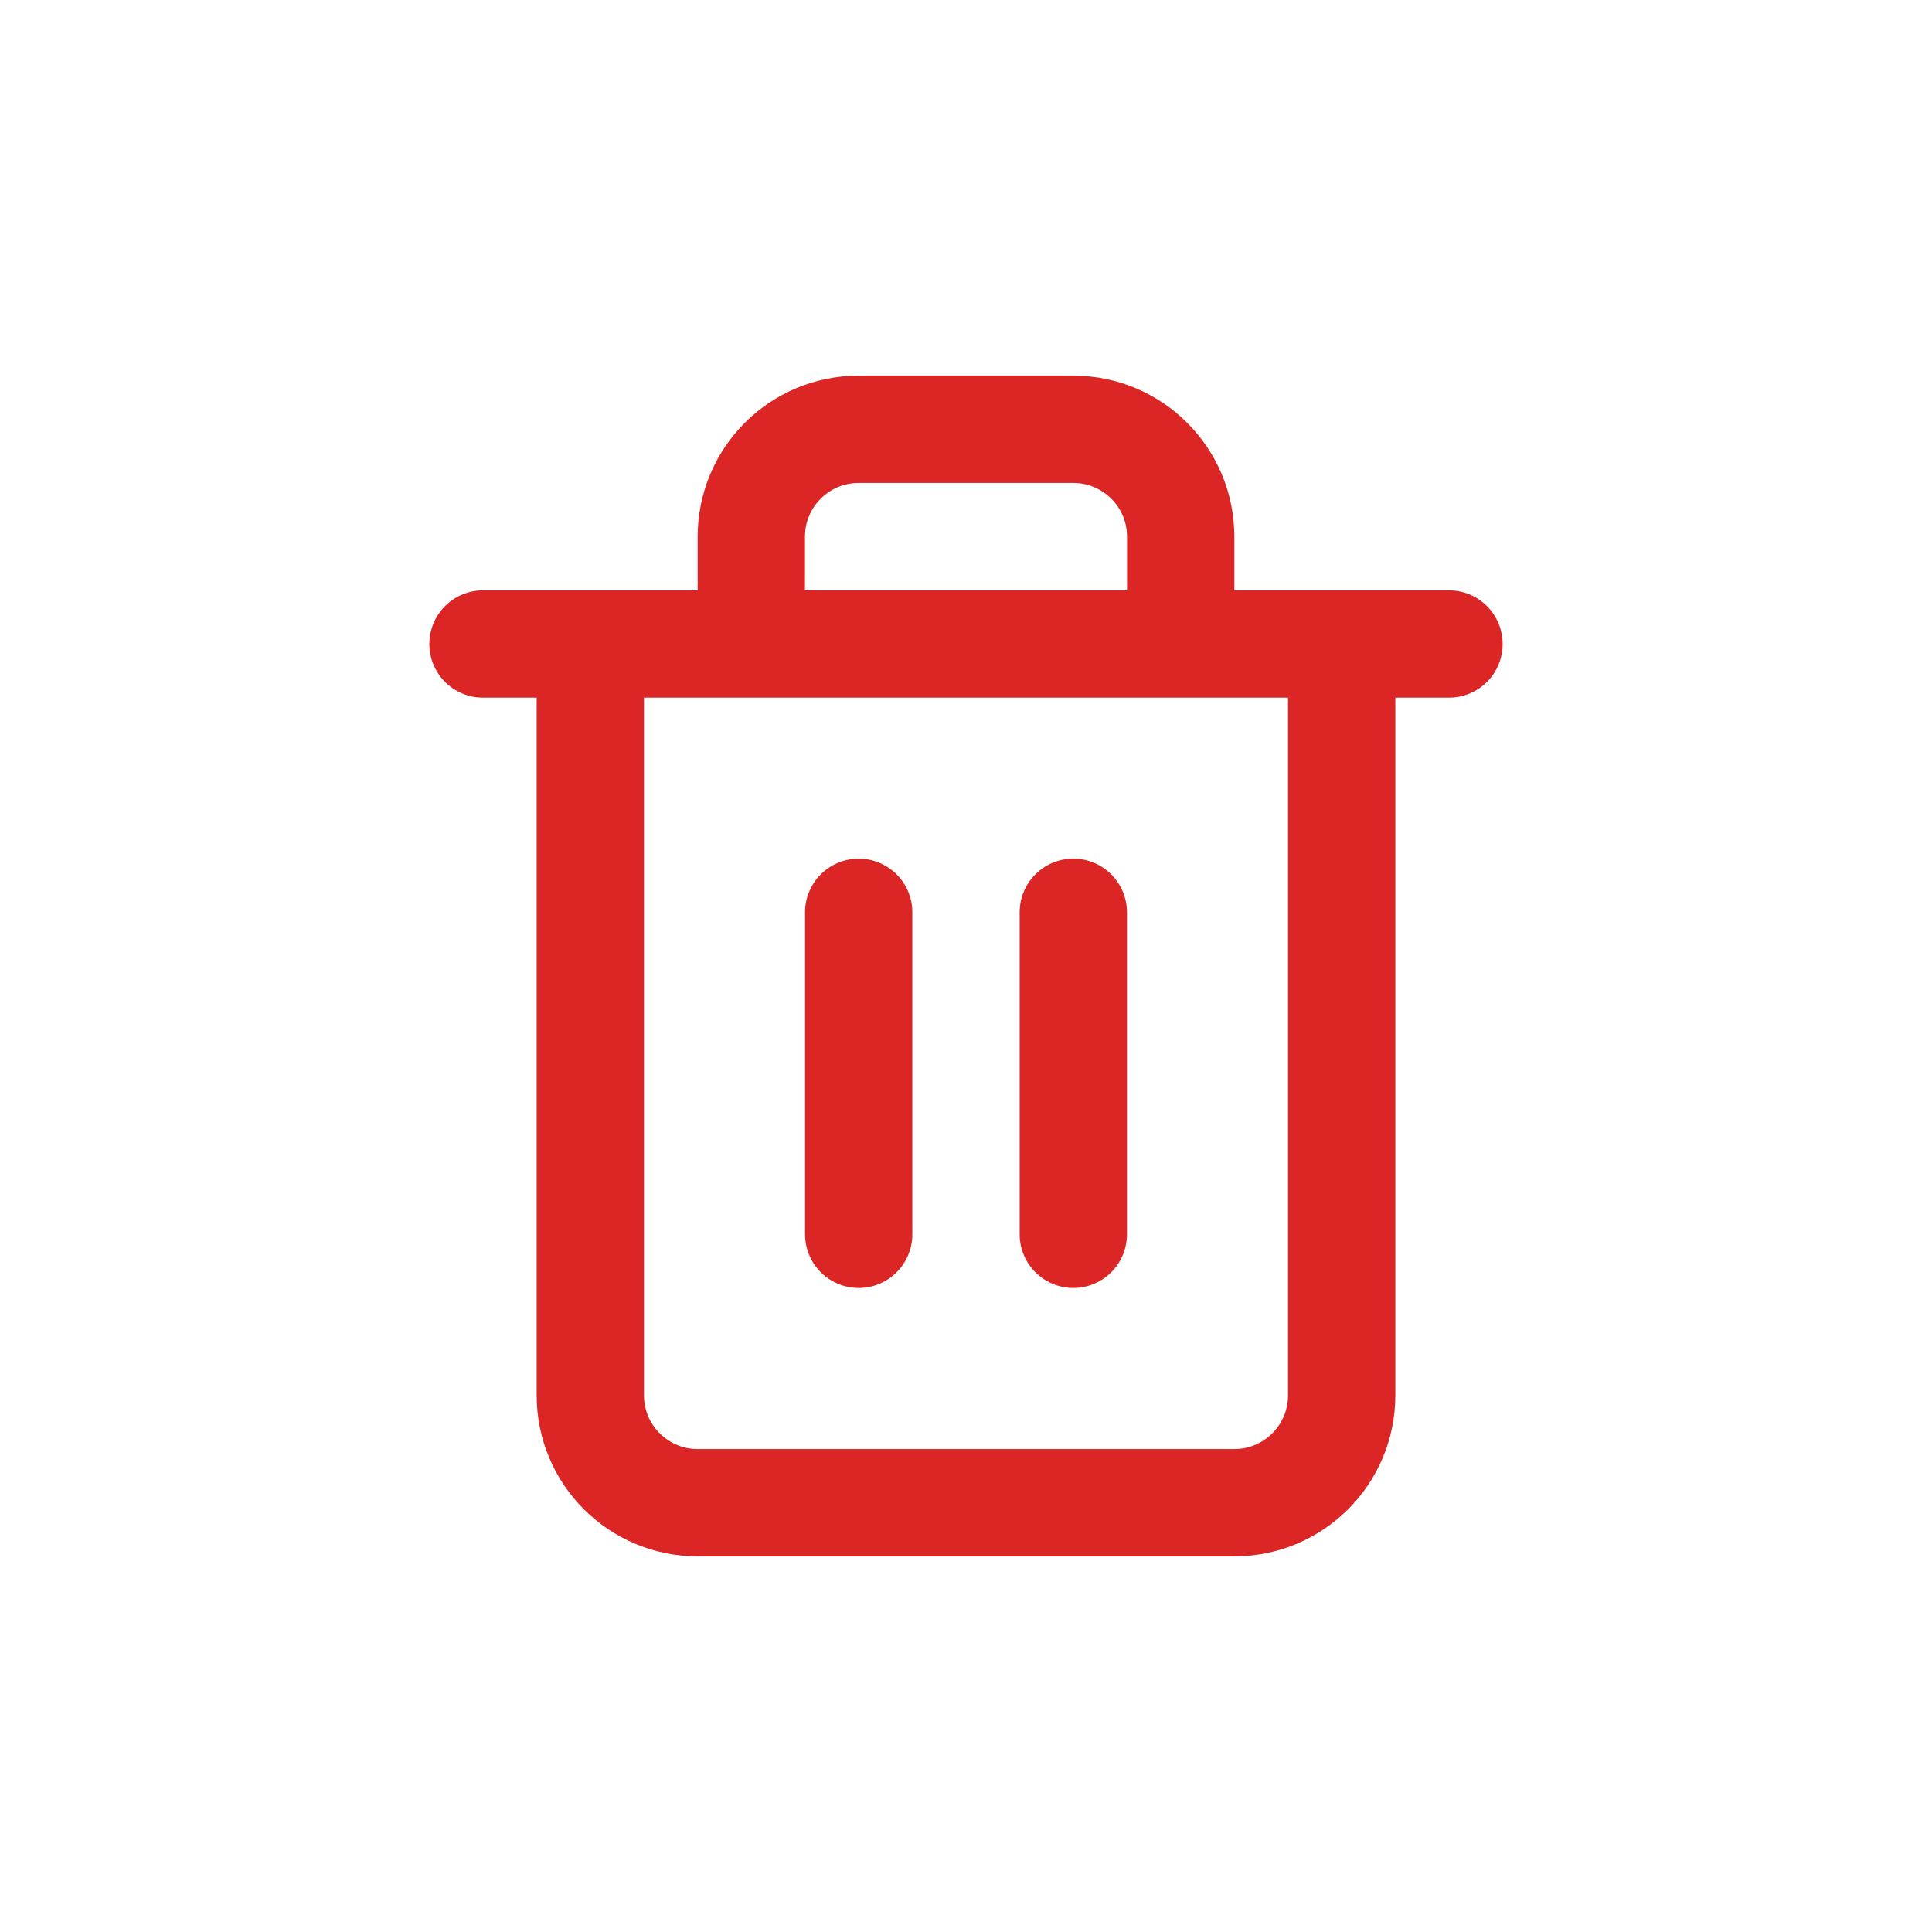
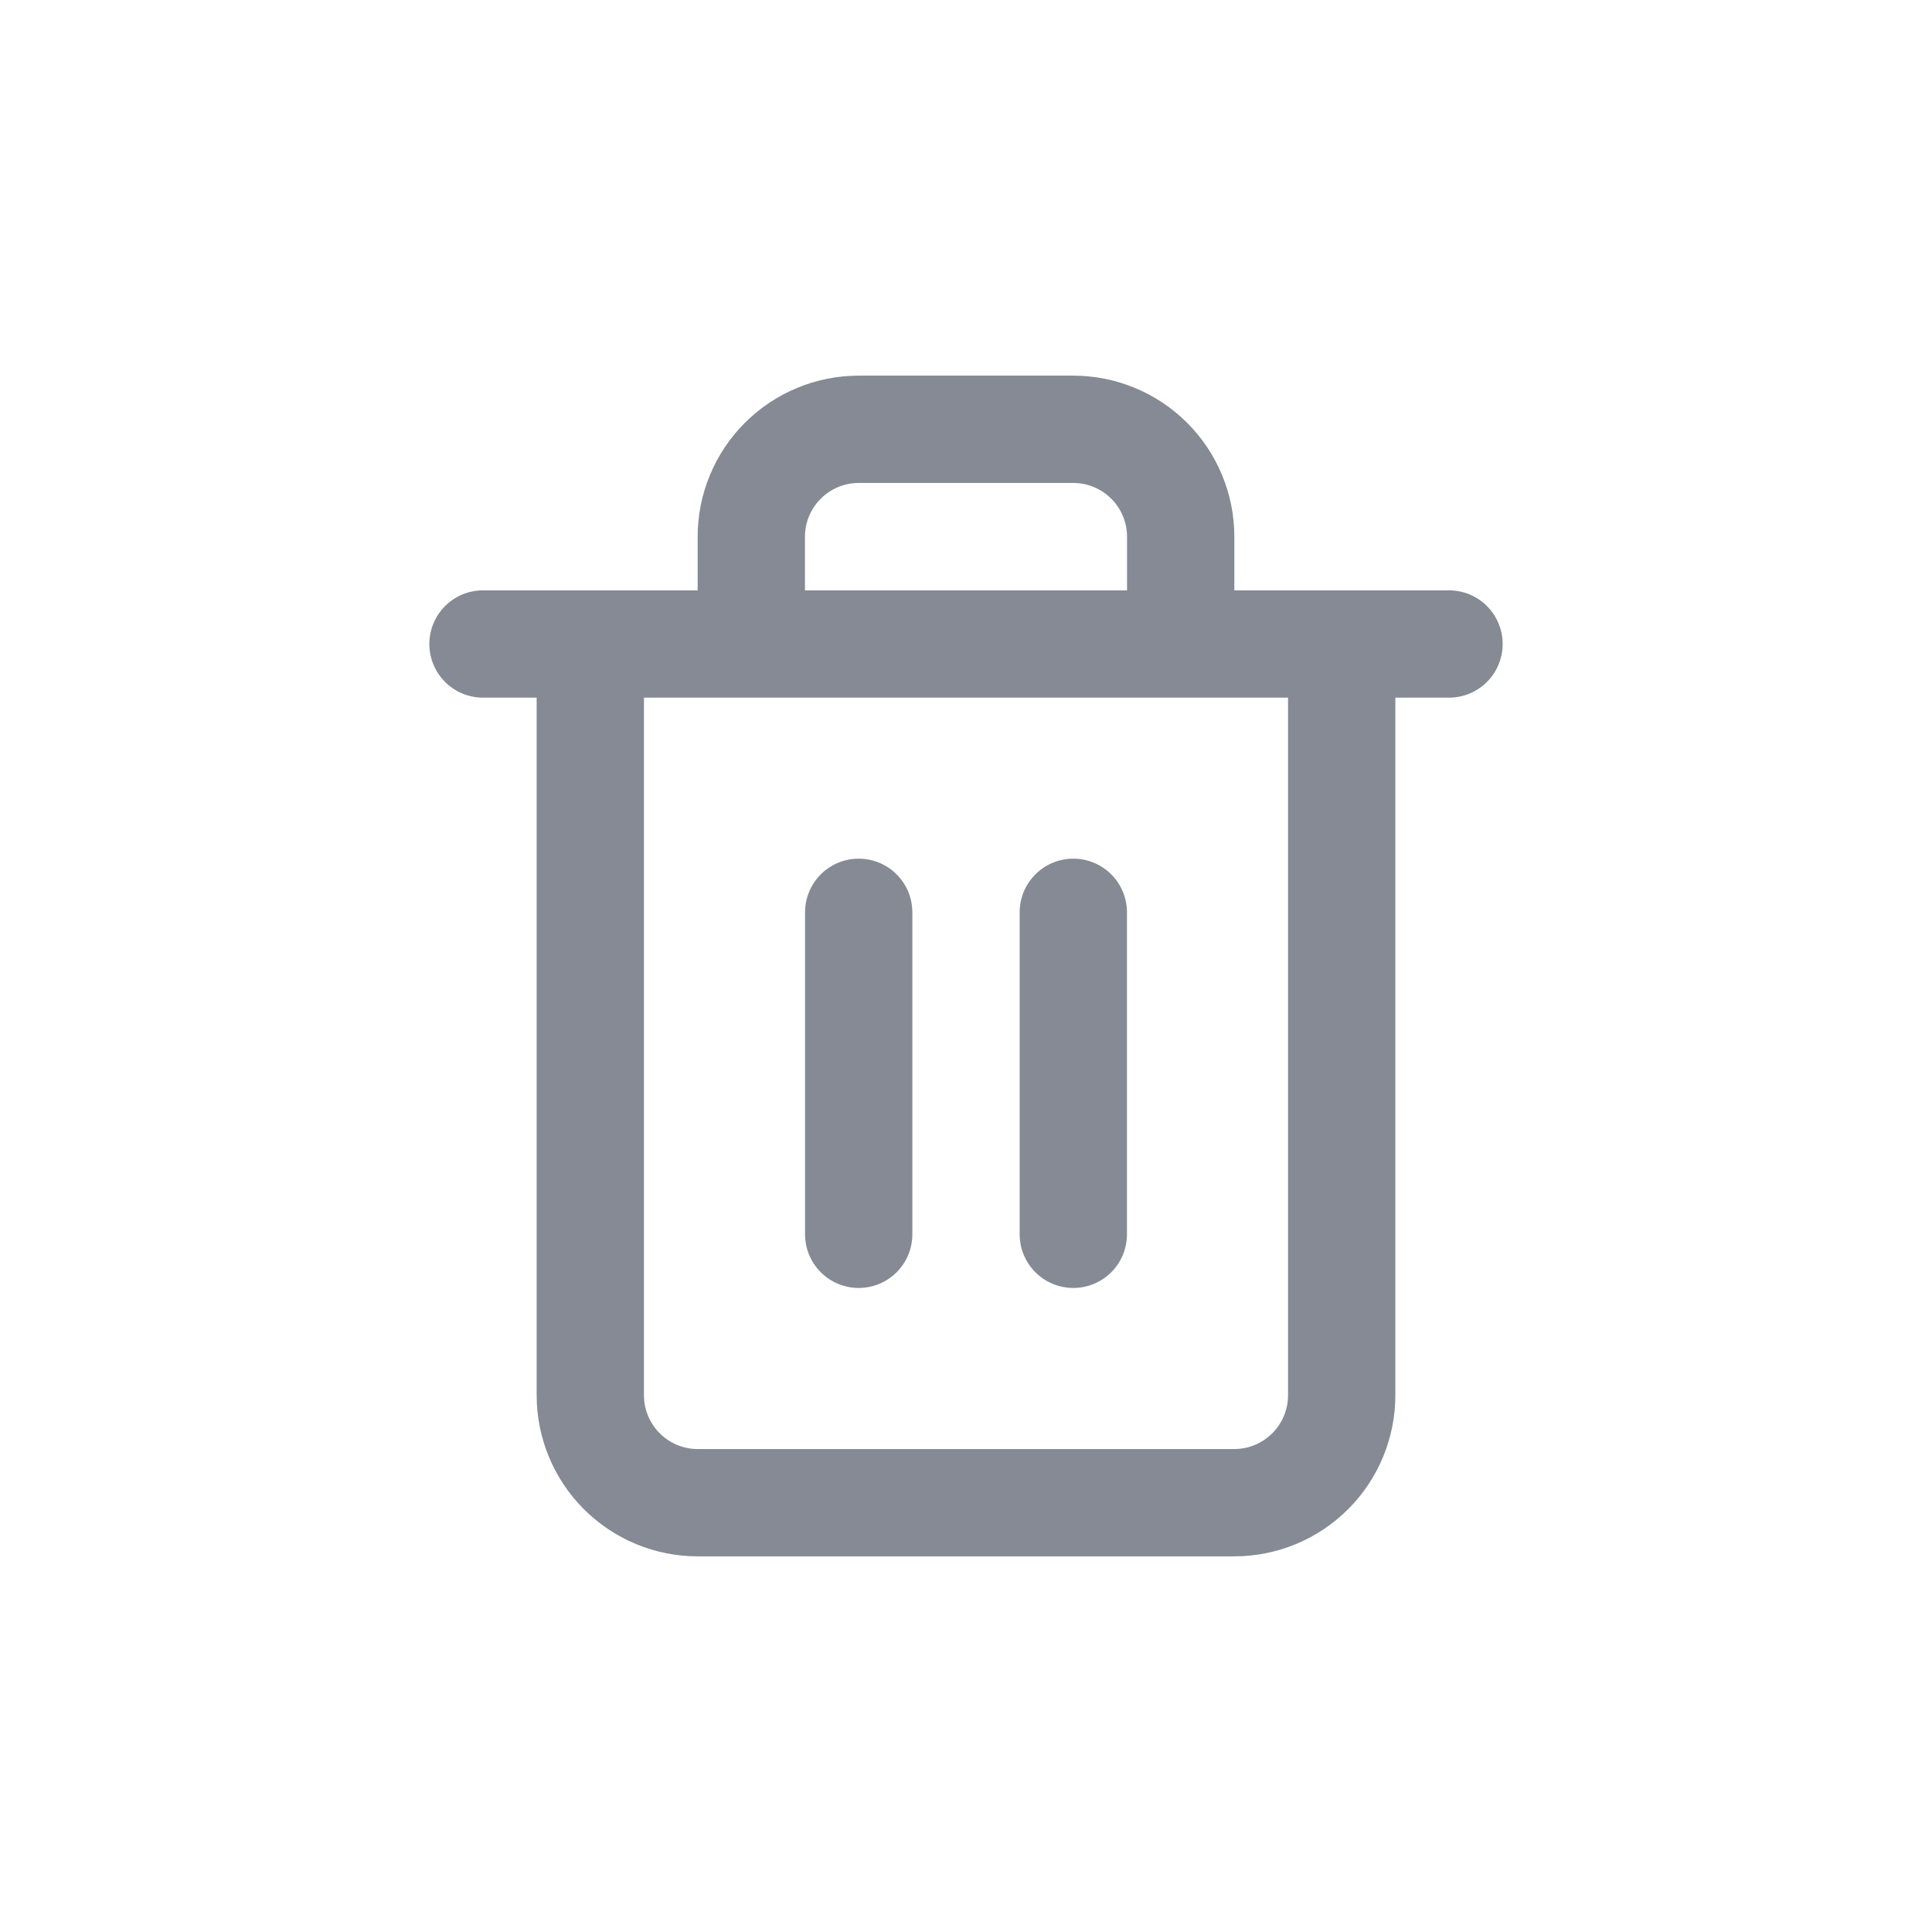
- <svg xmlns="http://www.w3.org/2000/svg" width="24" height="24" viewBox="0 0 24 24" fill="none">
-   <path d="M10.667 11.333V15.333M13.333 11.333V15.333M16.667 8V17.333C16.667 18.07 16.07 18.667 15.333 18.667H8.667C7.93 18.667 7.333 18.07 7.333 17.333V8M6 8H18M9.333 8V6.667C9.333 5.93 9.93 5.333 10.667 5.333H13.333C14.07 5.333 14.667 5.93 14.667 6.667V8" stroke="#DC2626" stroke-width="1.333" stroke-linecap="round" stroke-linejoin="round" />
+ <svg xmlns="http://www.w3.org/2000/svg" preserveAspectRatio="none" overflow="visible" style="display: block;" width="24" height="24" viewBox="0 0 24 24" fill="none">
+   <g id="lucide/trash-2">
+     <path id="Vector" d="M10.667 11.333V15.333M13.333 11.333V15.333M16.667 8V17.333C16.667 17.687 16.526 18.026 16.276 18.276C16.026 18.526 15.687 18.667 15.333 18.667H8.667C8.313 18.667 7.974 18.526 7.724 18.276C7.474 18.026 7.333 17.687 7.333 17.333V8M6 8H18M9.333 8V6.667C9.333 6.313 9.474 5.974 9.724 5.724C9.974 5.474 10.313 5.333 10.667 5.333H13.333C13.687 5.333 14.026 5.474 14.276 5.724C14.526 5.974 14.667 6.313 14.667 6.667V8" stroke="#858A94" stroke-width="1.333" stroke-linecap="round" stroke-linejoin="round" />
+   </g>
</svg>
